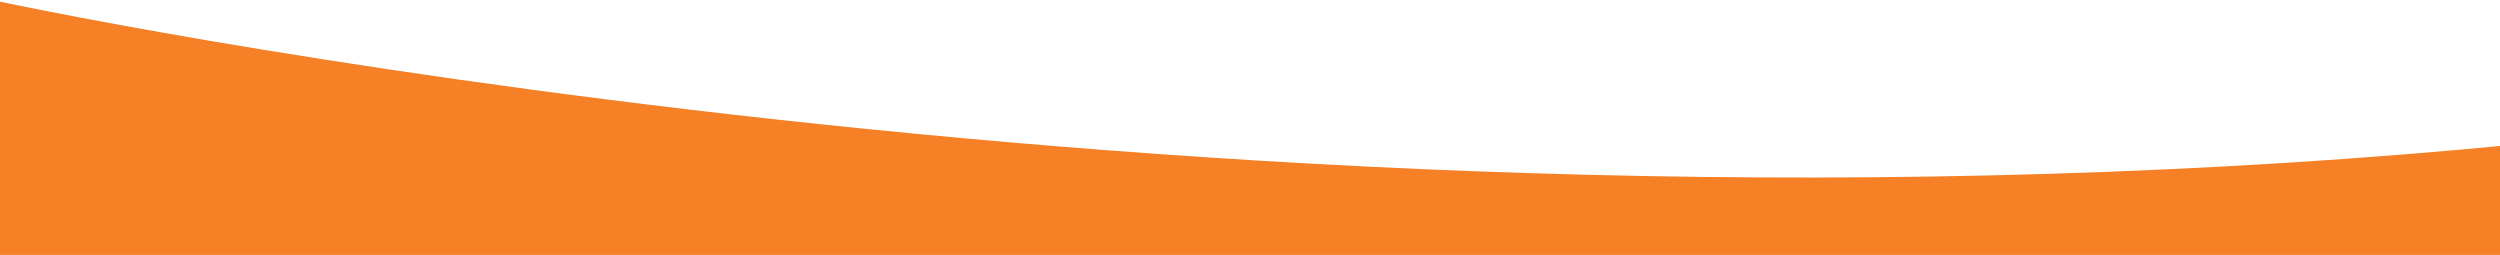
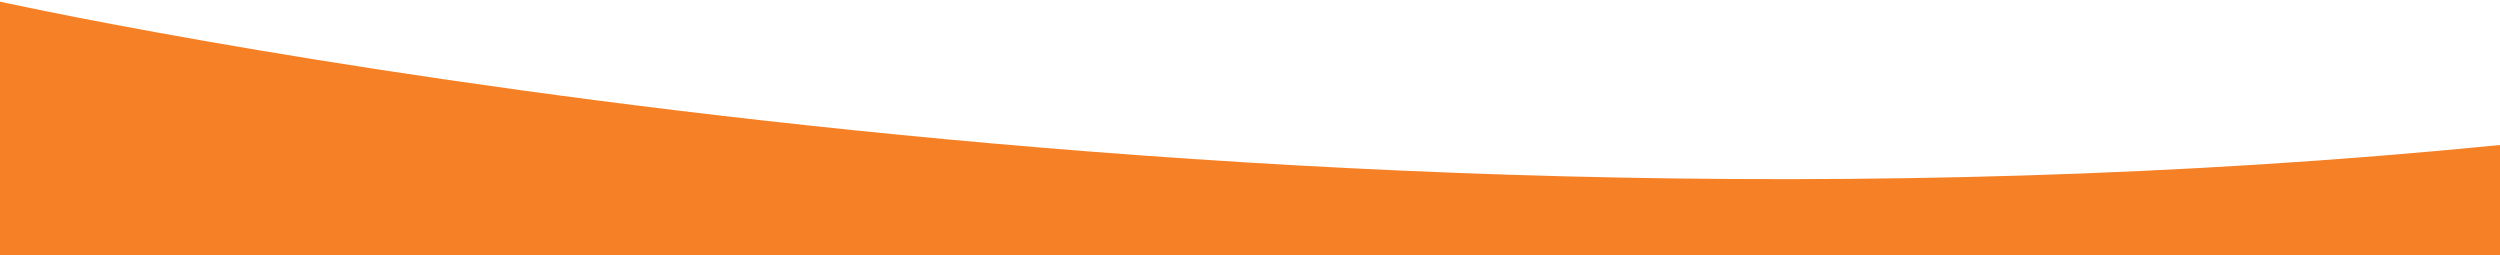
<svg xmlns="http://www.w3.org/2000/svg" id="svg189" version="1.1" viewBox="0 0 230 23.452" height="23.452mm" width="230mm">
  <defs id="defs183" />
  <g transform="translate(65.46022,-111.8159)" id="layer1">
    <g transform="matrix(0.3527778,0,0,-0.3527778,167.0196,135.2682)" id="g28">
-       <path id="path30" style="fill:#f58025;fill-opacity:1;fill-rule:nonzero;stroke:none" d="m 0,0 h -659.936 l -0.67,66.385 c 0,0 325.192,-70.545 660.678,-37.3 C 0.095,28.525 0,0 0,0" />
+       <path id="path30" style="fill:#f58025;fill-opacity:1;fill-rule:nonzero;stroke:none;stroke-width:1.002" d="m -660.665,-0.265 0.06,66.65 c 0,0 318.165,-71.092 653.651,-37.714 0.023,-0.563 0.057,-28.951 0.057,-28.951" />
    </g>
  </g>
</svg>
